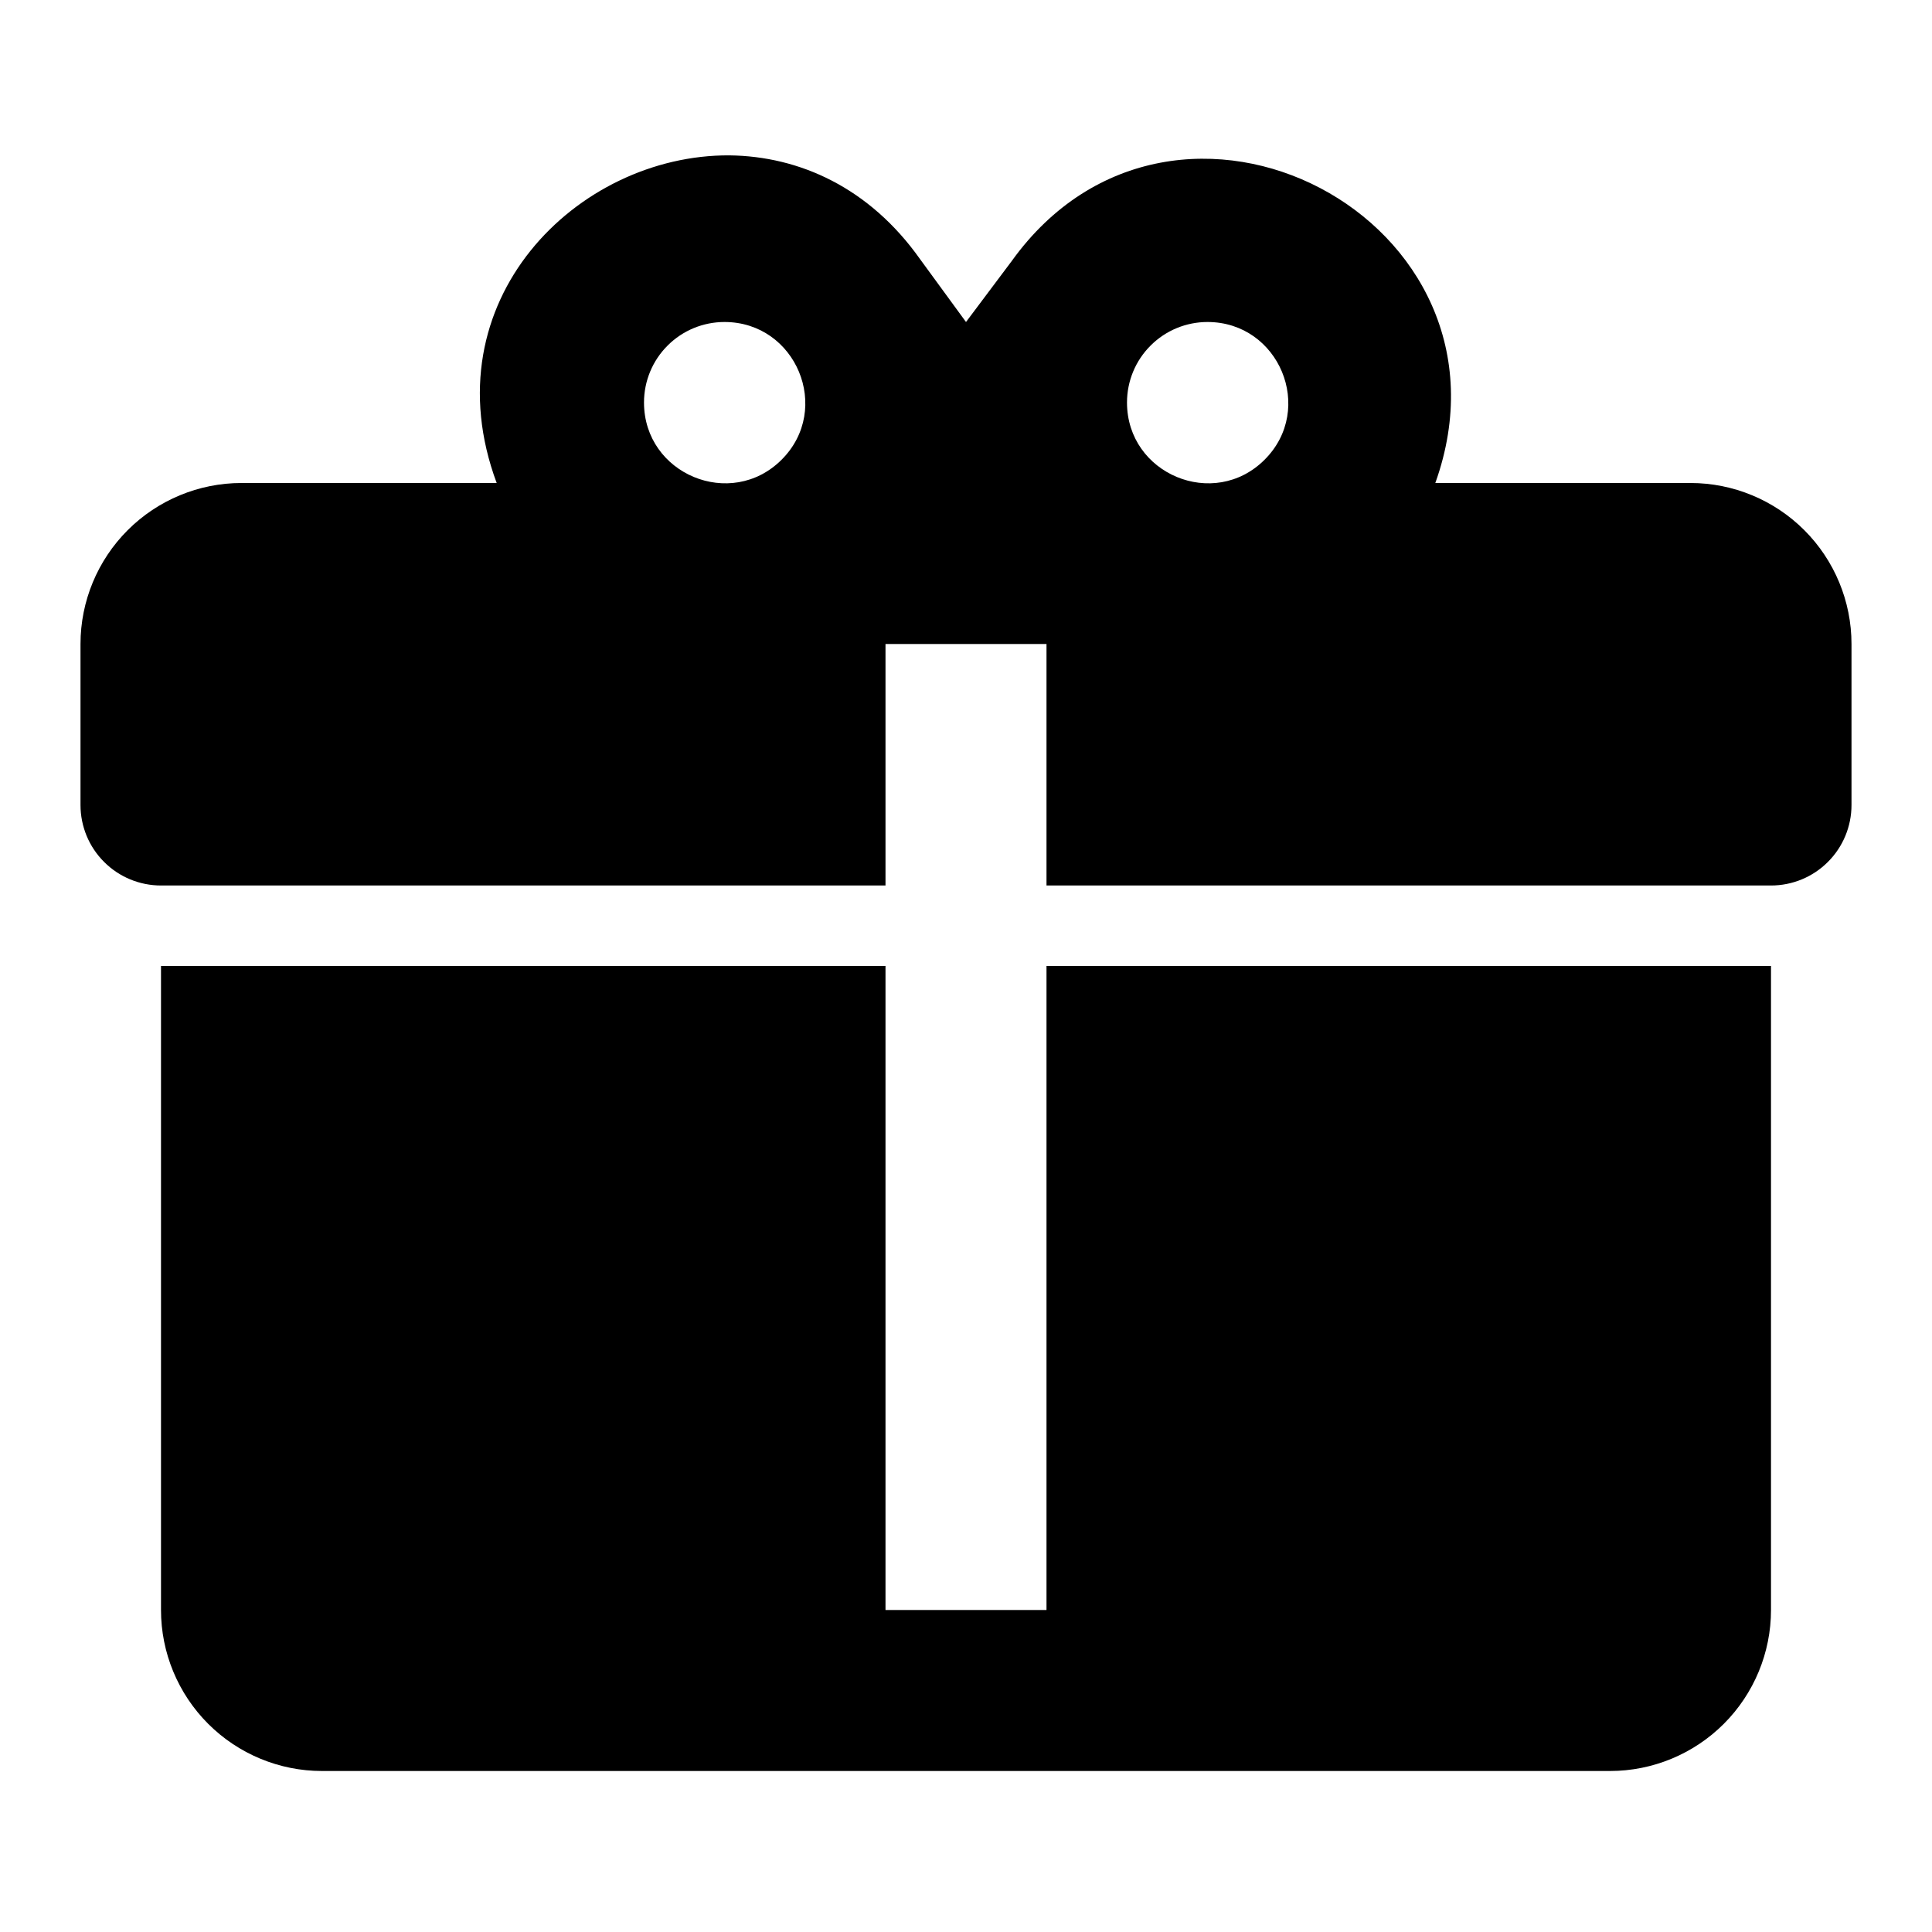
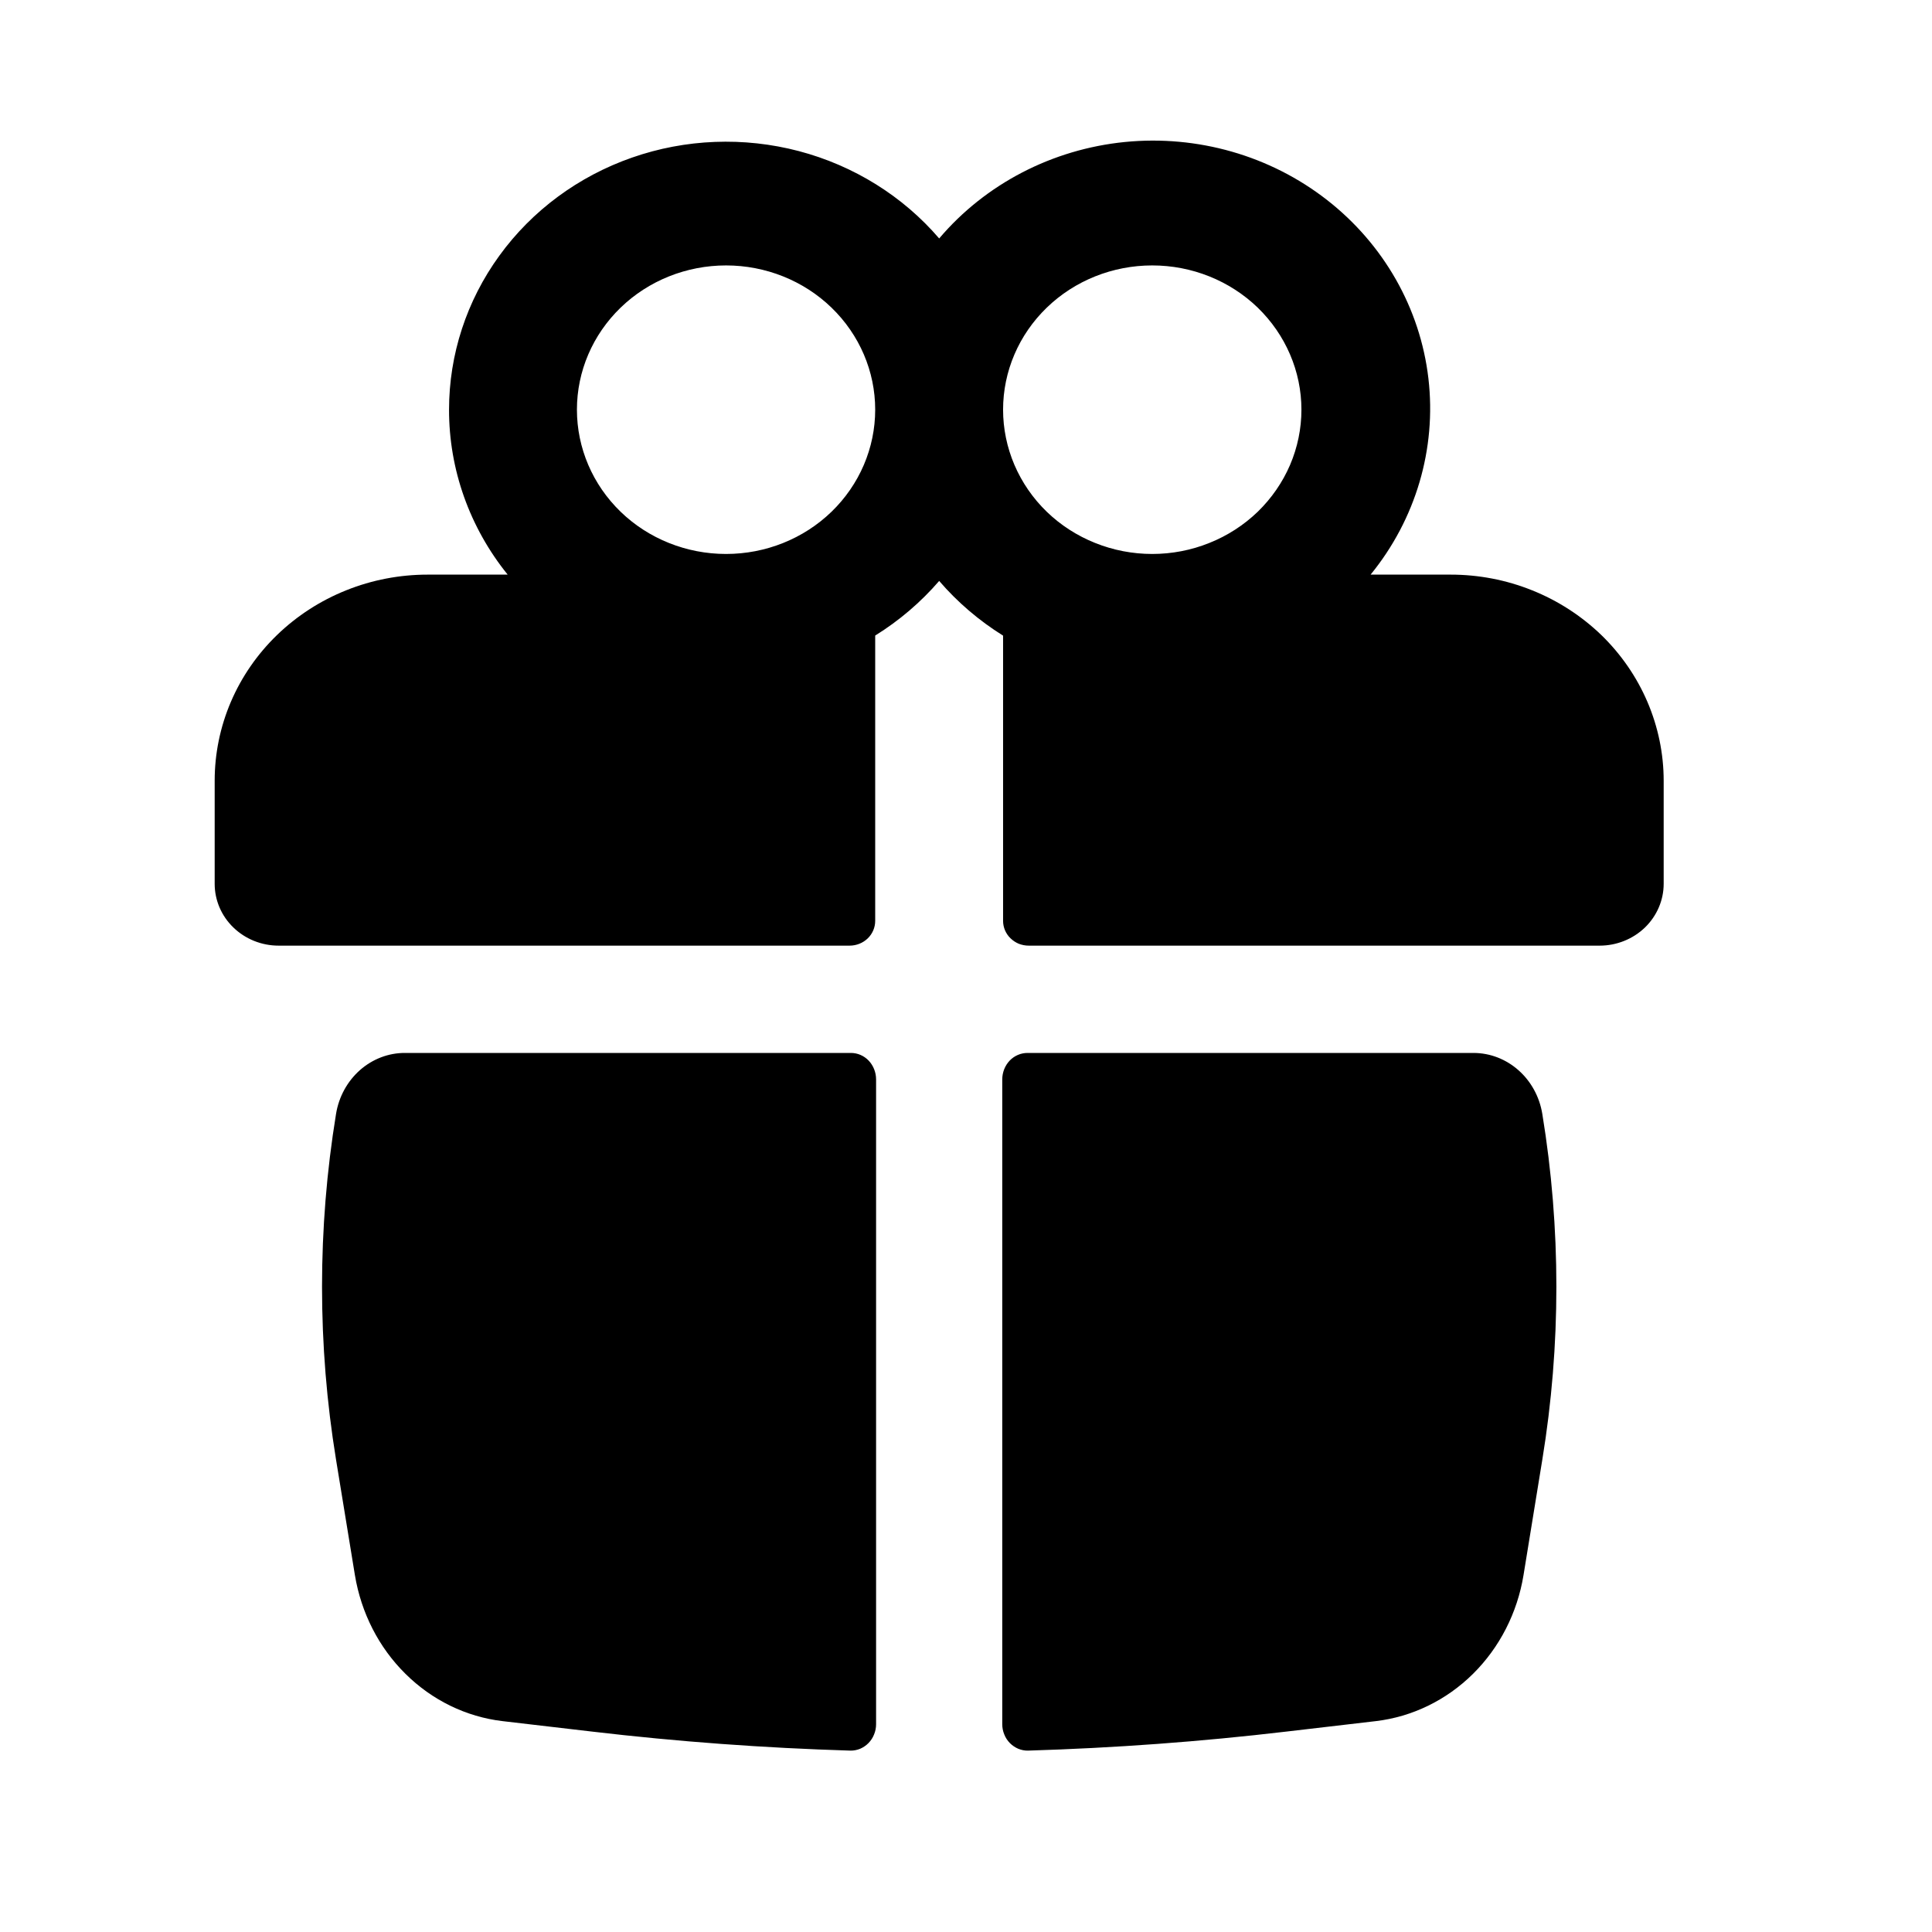
- <svg xmlns="http://www.w3.org/2000/svg" width="24" height="24" viewBox="0 0 24 24">
-   <path d="M9.06 1.93C7.17 1.92 5.33 3.74 6.17 6H3C2.47 6 1.961 6.211 1.586 6.586C1.211 6.961 1 7.47 1 8V10C1 10.265 1.105 10.52 1.293 10.707C1.48 10.895 1.735 11 2 11H11V8H13V11H22C22.265 11 22.52 10.895 22.707 10.707C22.895 10.52 23 10.265 23 10V8C23 7.47 22.789 6.961 22.414 6.586C22.039 6.211 21.53 6 21 6H17.83C19 2.73 14.6 0.42 12.57 3.24L12 4L11.43 3.22C10.8 2.33 9.93 1.94 9.06 1.93ZM9 4C9.89 4 10.34 5.08 9.71 5.71C9.08 6.34 8 5.89 8 5C8 4.735 8.105 4.48 8.293 4.293C8.48 4.105 8.735 4 9 4ZM15 4C15.89 4 16.34 5.08 15.71 5.71C15.08 6.34 14 5.89 14 5C14 4.735 14.105 4.48 14.293 4.293C14.48 4.105 14.735 4 15 4ZM2 12V20C2 20.53 2.211 21.039 2.586 21.414C2.961 21.789 3.47 22 4 22H20C20.53 22 21.039 21.789 21.414 21.414C21.789 21.039 22 20.53 22 20V12H13V20H11V12H2Z" />
+ <svg xmlns="http://www.w3.org/2000/svg" width="26" height="26" viewBox="0 0 26 26">
+   <path fill-rule="evenodd" clip-rule="evenodd" d="M6.043 5.513C6.043 4.772 6.279 4.048 6.72 3.441C7.16 2.834 7.783 2.373 8.505 2.121C9.226 1.869 10.009 1.839 10.749 2.033C11.489 2.228 12.149 2.638 12.639 3.209C13.262 2.475 14.16 2.009 15.137 1.911C16.115 1.814 17.092 2.094 17.857 2.69C18.622 3.286 19.113 4.15 19.223 5.094C19.333 6.039 19.053 6.987 18.445 7.733H19.521C19.898 7.733 20.27 7.804 20.618 7.944C20.966 8.083 21.282 8.288 21.549 8.545C21.815 8.803 22.026 9.109 22.17 9.445C22.314 9.782 22.389 10.142 22.389 10.507V11.894C22.389 12.114 22.298 12.326 22.137 12.482C21.975 12.638 21.756 12.726 21.528 12.726H13.843C13.798 12.726 13.753 12.717 13.711 12.701C13.67 12.684 13.632 12.659 13.6 12.628C13.568 12.598 13.543 12.561 13.525 12.52C13.508 12.48 13.499 12.437 13.499 12.393V8.554C13.175 8.352 12.885 8.104 12.639 7.818C12.392 8.104 12.102 8.352 11.778 8.553V12.393C11.778 12.481 11.742 12.566 11.678 12.628C11.613 12.691 11.525 12.726 11.434 12.726H3.749C3.521 12.726 3.302 12.638 3.141 12.482C2.979 12.326 2.889 12.114 2.889 11.894V10.507C2.889 10.142 2.963 9.782 3.107 9.445C3.251 9.109 3.462 8.803 3.729 8.545C3.995 8.288 4.311 8.083 4.659 7.944C5.007 7.804 5.38 7.733 5.756 7.733H6.832C6.32 7.099 6.042 6.318 6.043 5.513ZM11.778 5.513C11.778 4.998 11.567 4.505 11.19 4.14C10.814 3.776 10.303 3.572 9.771 3.572C9.239 3.572 8.728 3.776 8.352 4.14C7.975 4.505 7.764 4.998 7.764 5.513C7.764 6.028 7.975 6.522 8.352 6.887C8.728 7.251 9.239 7.455 9.771 7.455C10.303 7.455 10.814 7.251 11.19 6.887C11.567 6.522 11.778 6.028 11.778 5.513ZM13.499 5.513C13.499 5.768 13.551 6.021 13.652 6.257C13.753 6.492 13.9 6.706 14.087 6.887C14.273 7.067 14.495 7.21 14.738 7.307C14.982 7.405 15.243 7.455 15.506 7.455C15.77 7.455 16.031 7.405 16.274 7.307C16.518 7.21 16.739 7.067 16.926 6.887C17.112 6.706 17.26 6.492 17.361 6.257C17.462 6.021 17.514 5.768 17.514 5.513C17.514 4.998 17.302 4.505 16.926 4.14C16.549 3.776 16.039 3.572 15.506 3.572C14.974 3.572 14.463 3.776 14.087 4.14C13.71 4.505 13.499 4.998 13.499 5.513Z" />
+   <path d="M11.79 14.526C11.79 14.432 11.754 14.341 11.691 14.274C11.627 14.207 11.541 14.17 11.451 14.17H5.451C5.228 14.169 5.013 14.252 4.843 14.402C4.673 14.553 4.559 14.762 4.522 14.992C4.271 16.53 4.271 18.103 4.522 19.642L4.776 21.196C4.86 21.705 5.098 22.172 5.457 22.526C5.815 22.881 6.273 23.104 6.762 23.162L7.968 23.303C9.125 23.439 10.283 23.524 11.444 23.559C11.489 23.56 11.534 23.551 11.576 23.534C11.617 23.516 11.656 23.49 11.688 23.457C11.72 23.424 11.746 23.385 11.763 23.341C11.781 23.298 11.79 23.251 11.79 23.204V14.526ZM13.834 23.559C13.789 23.56 13.745 23.551 13.703 23.534C13.661 23.516 13.623 23.49 13.59 23.457C13.558 23.424 13.532 23.385 13.515 23.341C13.497 23.298 13.488 23.251 13.488 23.204V14.526C13.488 14.432 13.524 14.341 13.587 14.274C13.651 14.207 13.738 14.17 13.828 14.17H19.828C20.287 14.17 20.679 14.517 20.756 14.992C21.008 16.53 21.008 18.103 20.756 19.642L20.503 21.196C20.42 21.705 20.181 22.172 19.822 22.527C19.464 22.881 19.005 23.104 18.516 23.162L17.31 23.303C16.156 23.439 14.996 23.524 13.834 23.559Z" />
</svg>
